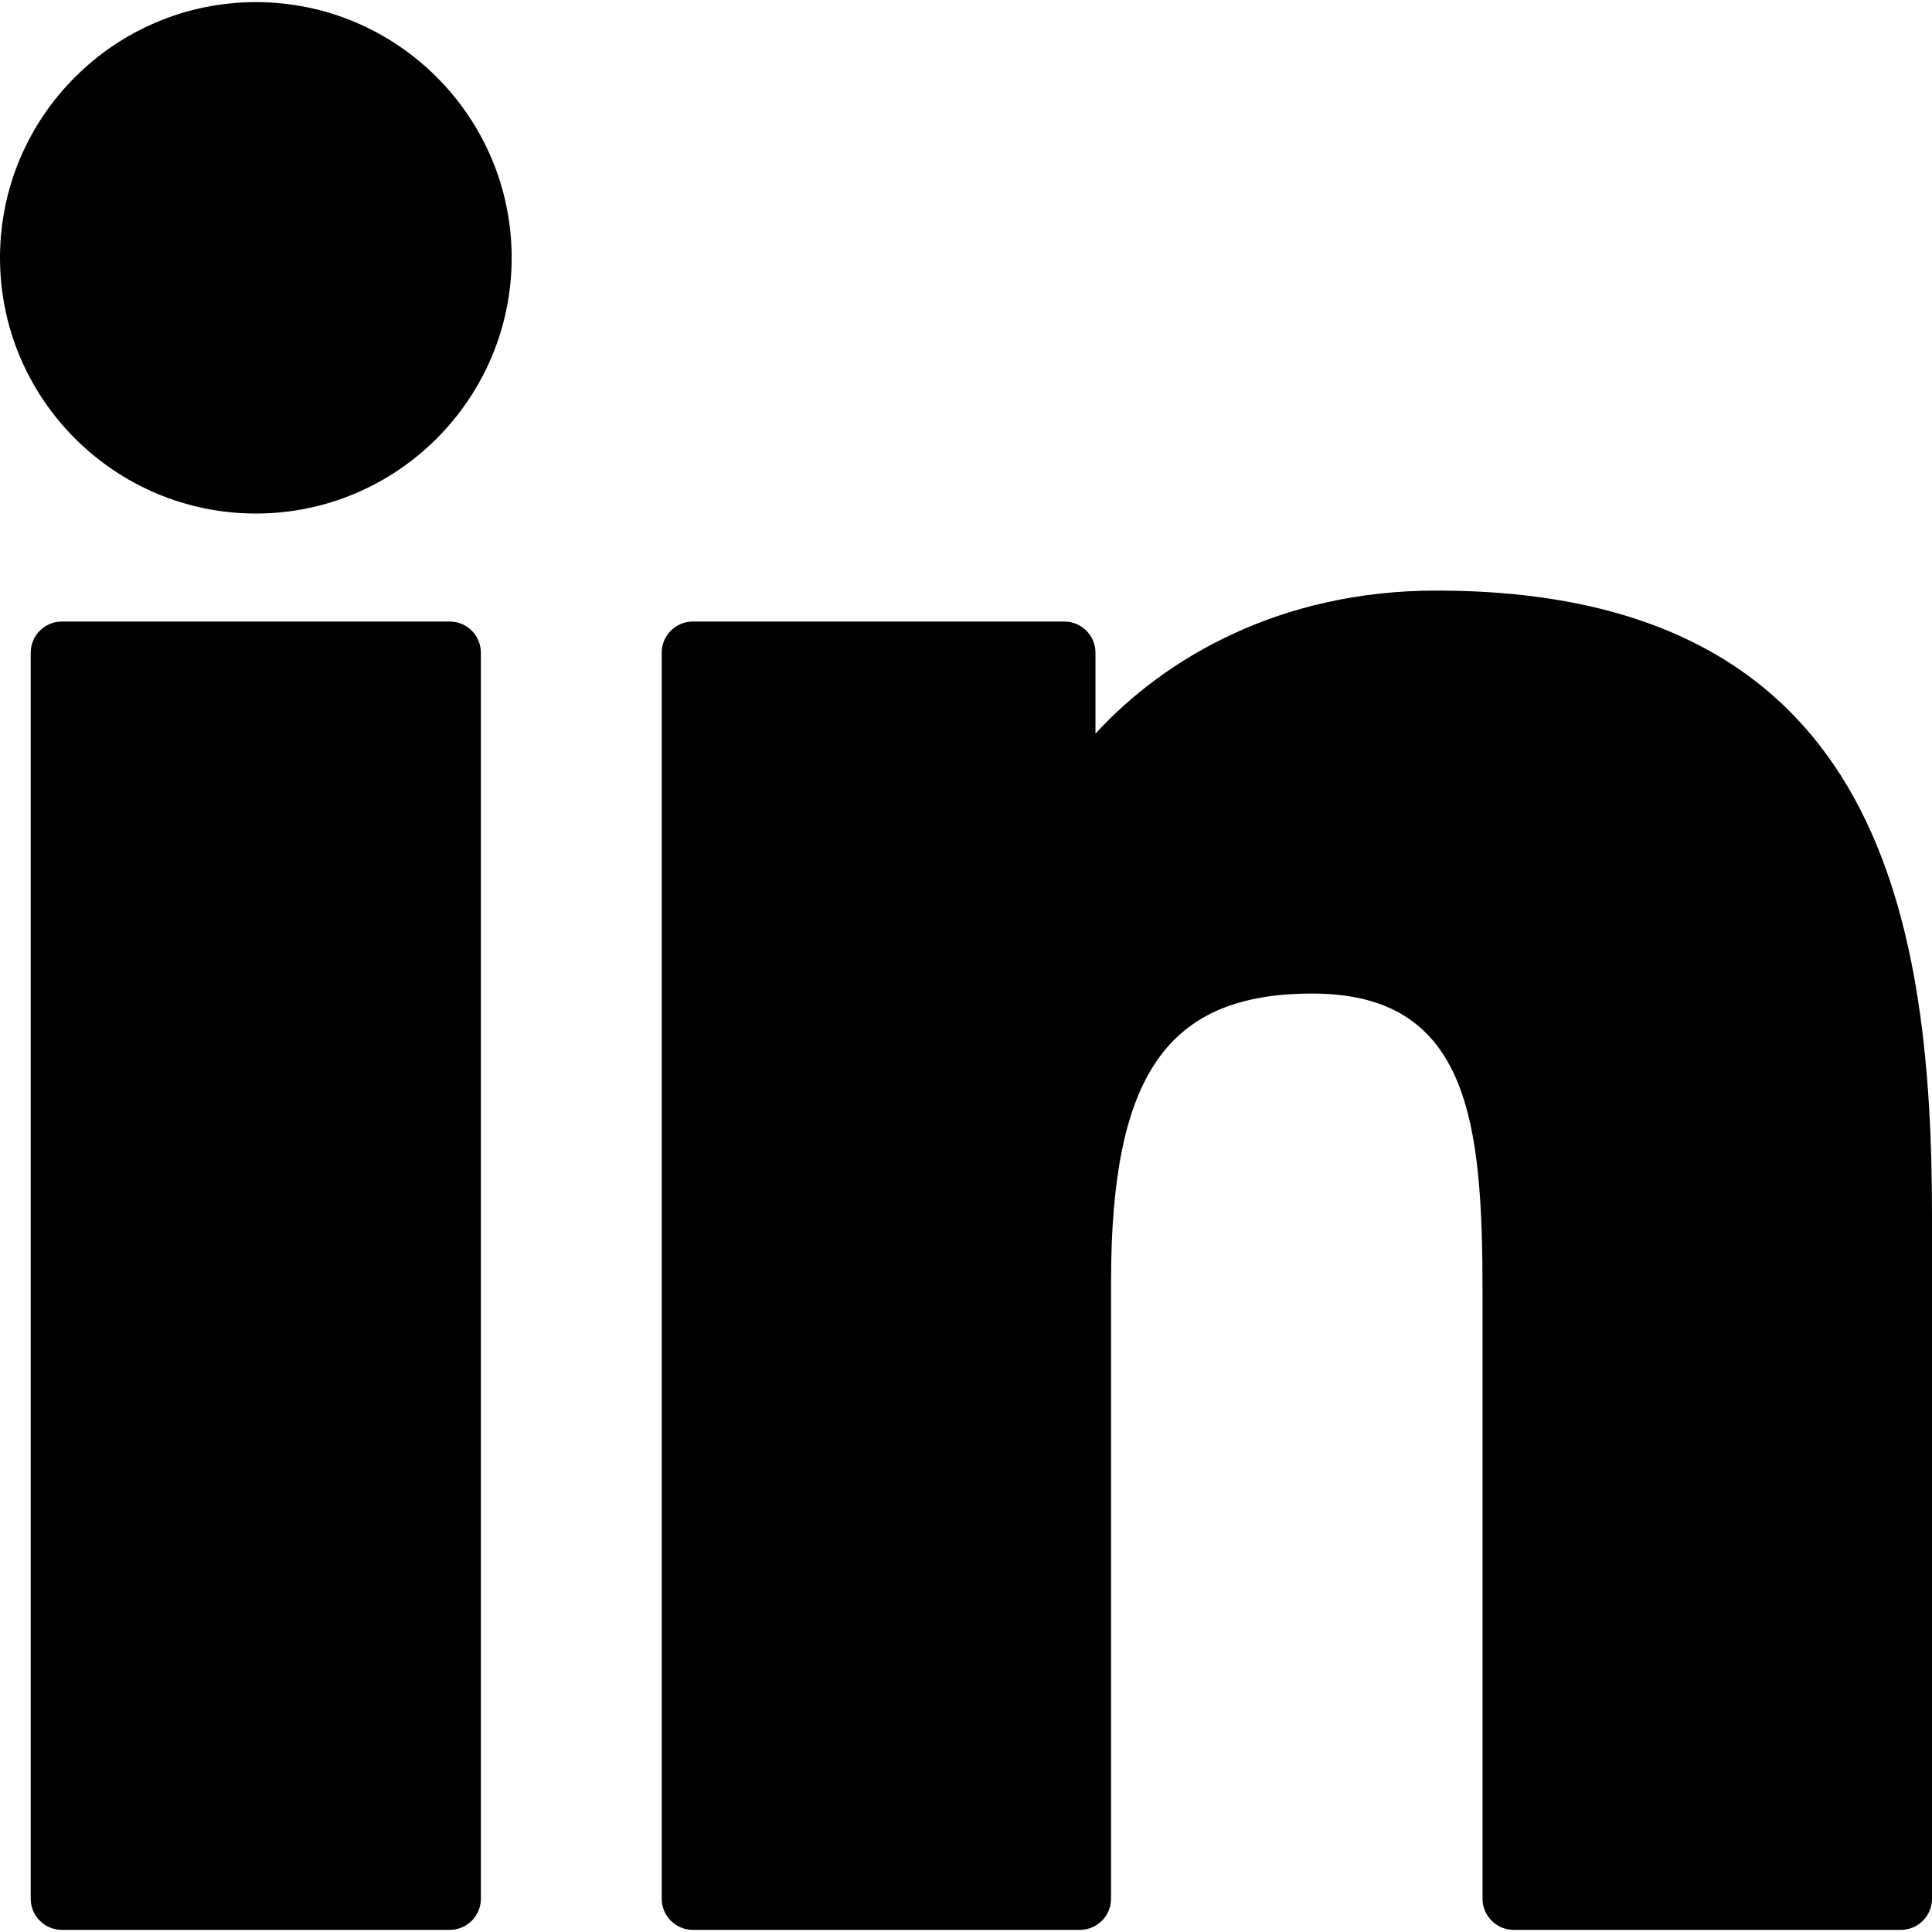
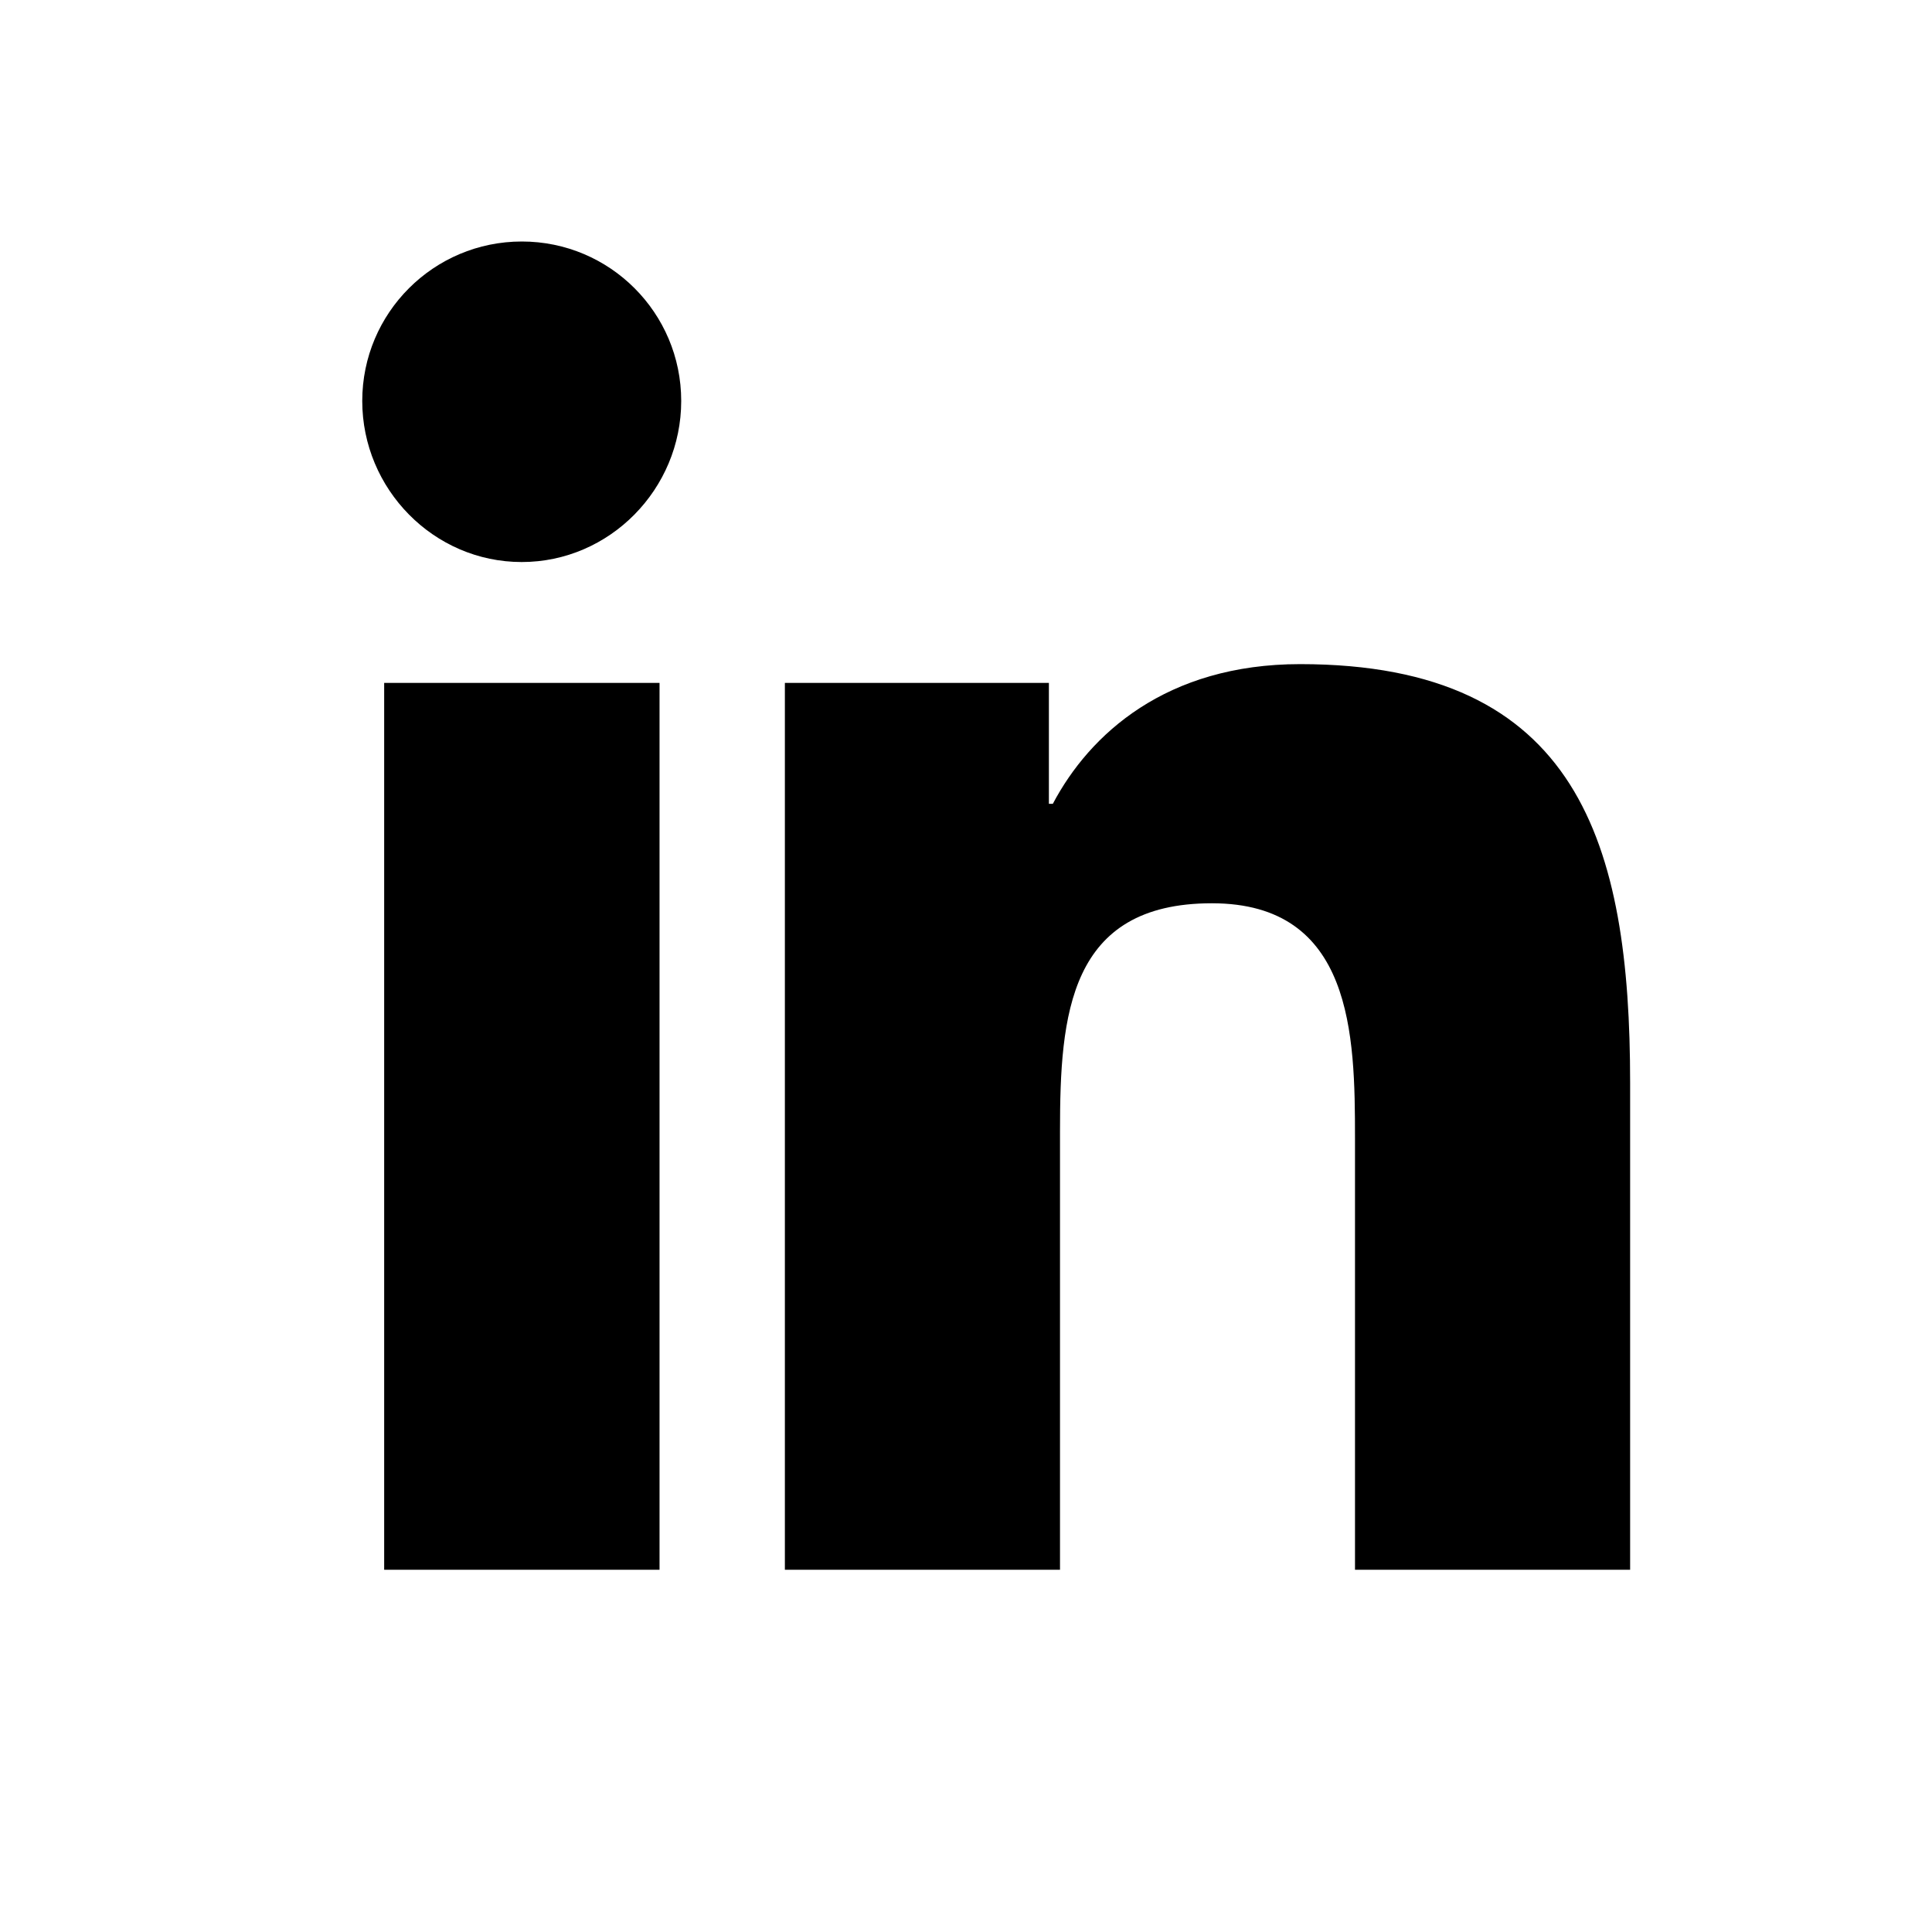
- <svg xmlns="http://www.w3.org/2000/svg" fill="#000" height="800px" width="800px" version="1.1" id="Layer_1" viewBox="0 0 310 310" xml:space="preserve">
-   <g id="XMLID_801_">
-     <path id="XMLID_802_" d="M72.16,99.73H9.927c-2.762,0-5,2.239-5,5v199.928c0,2.762,2.238,5,5,5H72.16c2.762,0,5-2.238,5-5V104.73   C77.16,101.969,74.922,99.73,72.16,99.73z" />
-     <path id="XMLID_803_" d="M41.066,0.341C18.422,0.341,0,18.743,0,41.362C0,63.991,18.422,82.4,41.066,82.4   c22.626,0,41.033-18.41,41.033-41.038C82.1,18.743,63.692,0.341,41.066,0.341z" />
-     <path id="XMLID_804_" d="M230.454,94.761c-24.995,0-43.472,10.745-54.679,22.954V104.73c0-2.761-2.238-5-5-5h-59.599   c-2.762,0-5,2.239-5,5v199.928c0,2.762,2.238,5,5,5h62.097c2.762,0,5-2.238,5-5v-98.918c0-33.333,9.054-46.319,32.29-46.319   c25.306,0,27.317,20.818,27.317,48.034v97.204c0,2.762,2.238,5,5,5H305c2.762,0,5-2.238,5-5V194.995   C310,145.43,300.549,94.761,230.454,94.761z" />
-   </g>
+ <svg xmlns="http://www.w3.org/2000/svg" fill="#000000" width="800px" height="800px" viewBox="0 0 32 32">
+   <path d="M 8.643 4 C 7.184 4 6 5.182 6 6.641 C 6 8.1 7.183 9.309 8.641 9.309 C 10.099 9.309 11.283 8.1 11.283 6.641 C 11.283 5.183 10.102 4 8.643 4 z M 21.535 11 C 19.316 11 18.047 12.16 17.438 13.314 L 17.373 13.314 L 17.373 11.311 L 13 11.311 L 13 26 L 17.557 26 L 17.557 18.729 C 17.557 16.813 17.701 14.961 20.072 14.961 C 22.409 14.961 22.443 17.146 22.443 18.85 L 22.443 26 L 26.994 26 L 27 26 L 27 17.932 C 27 13.984 26.151 11 21.535 11 z M 6.363 11.311 L 6.363 26 L 10.924 26 L 10.924 11.311 L 6.363 11.311 z" />
</svg>
